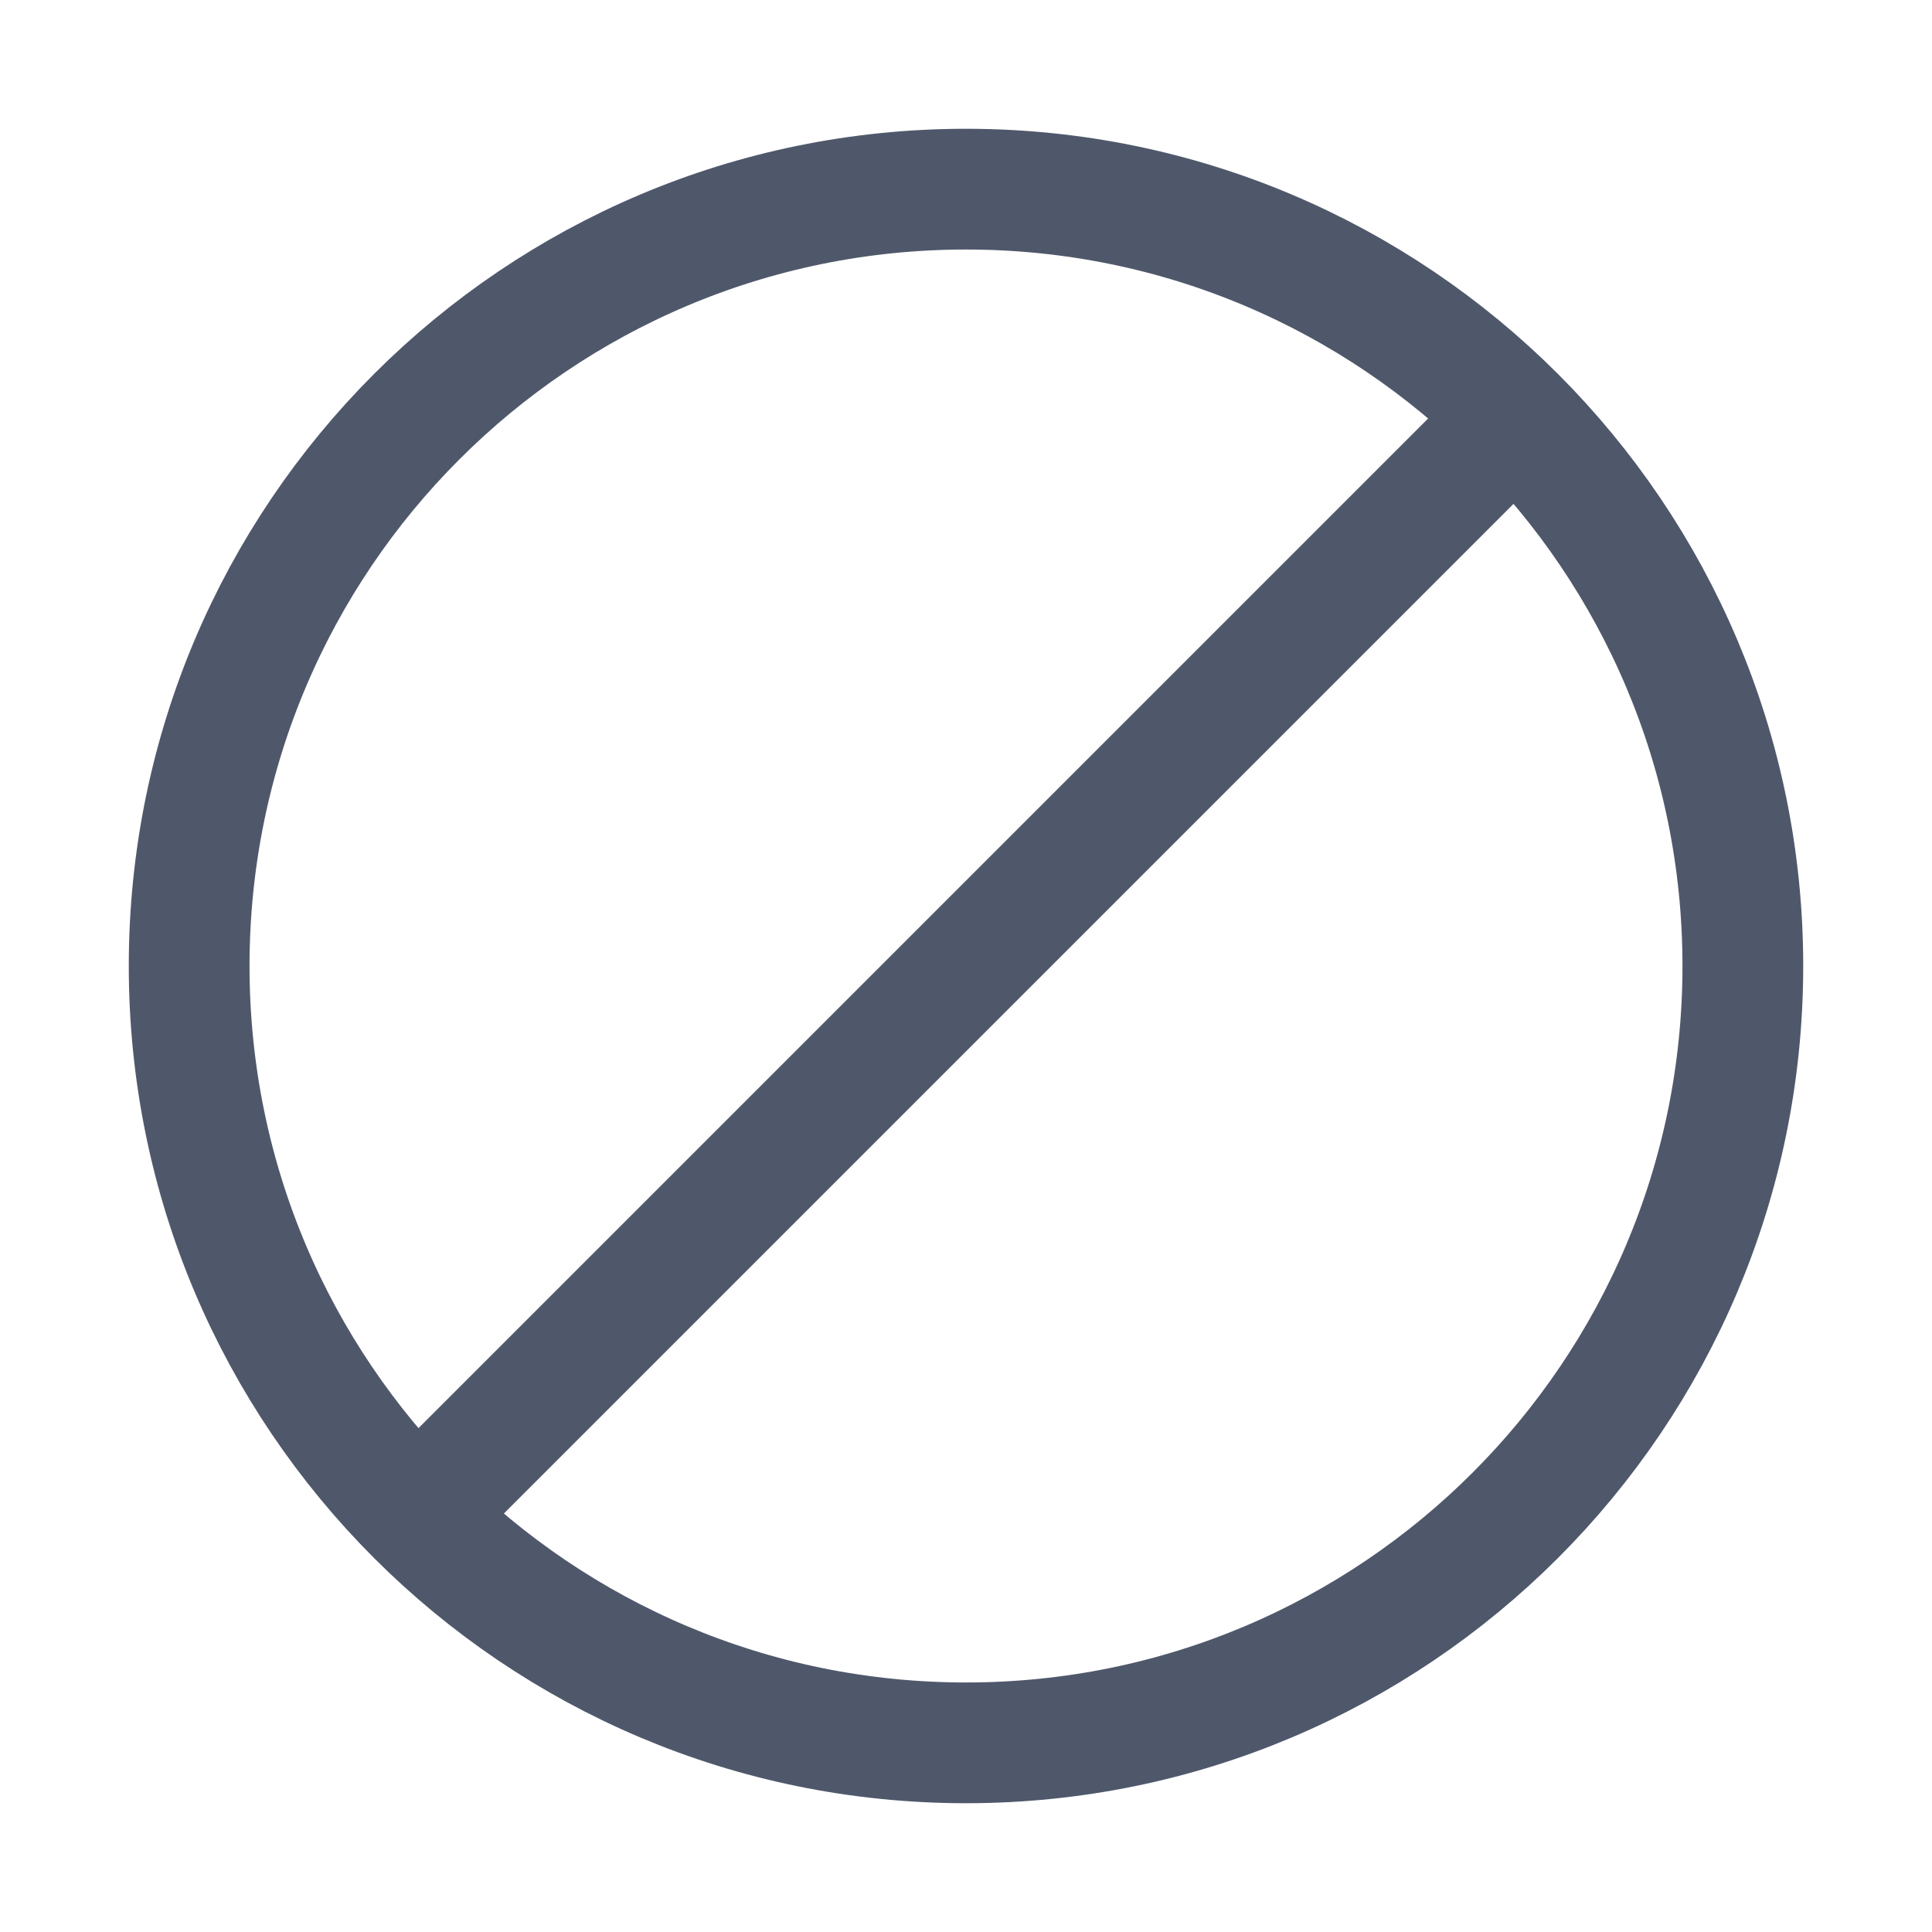
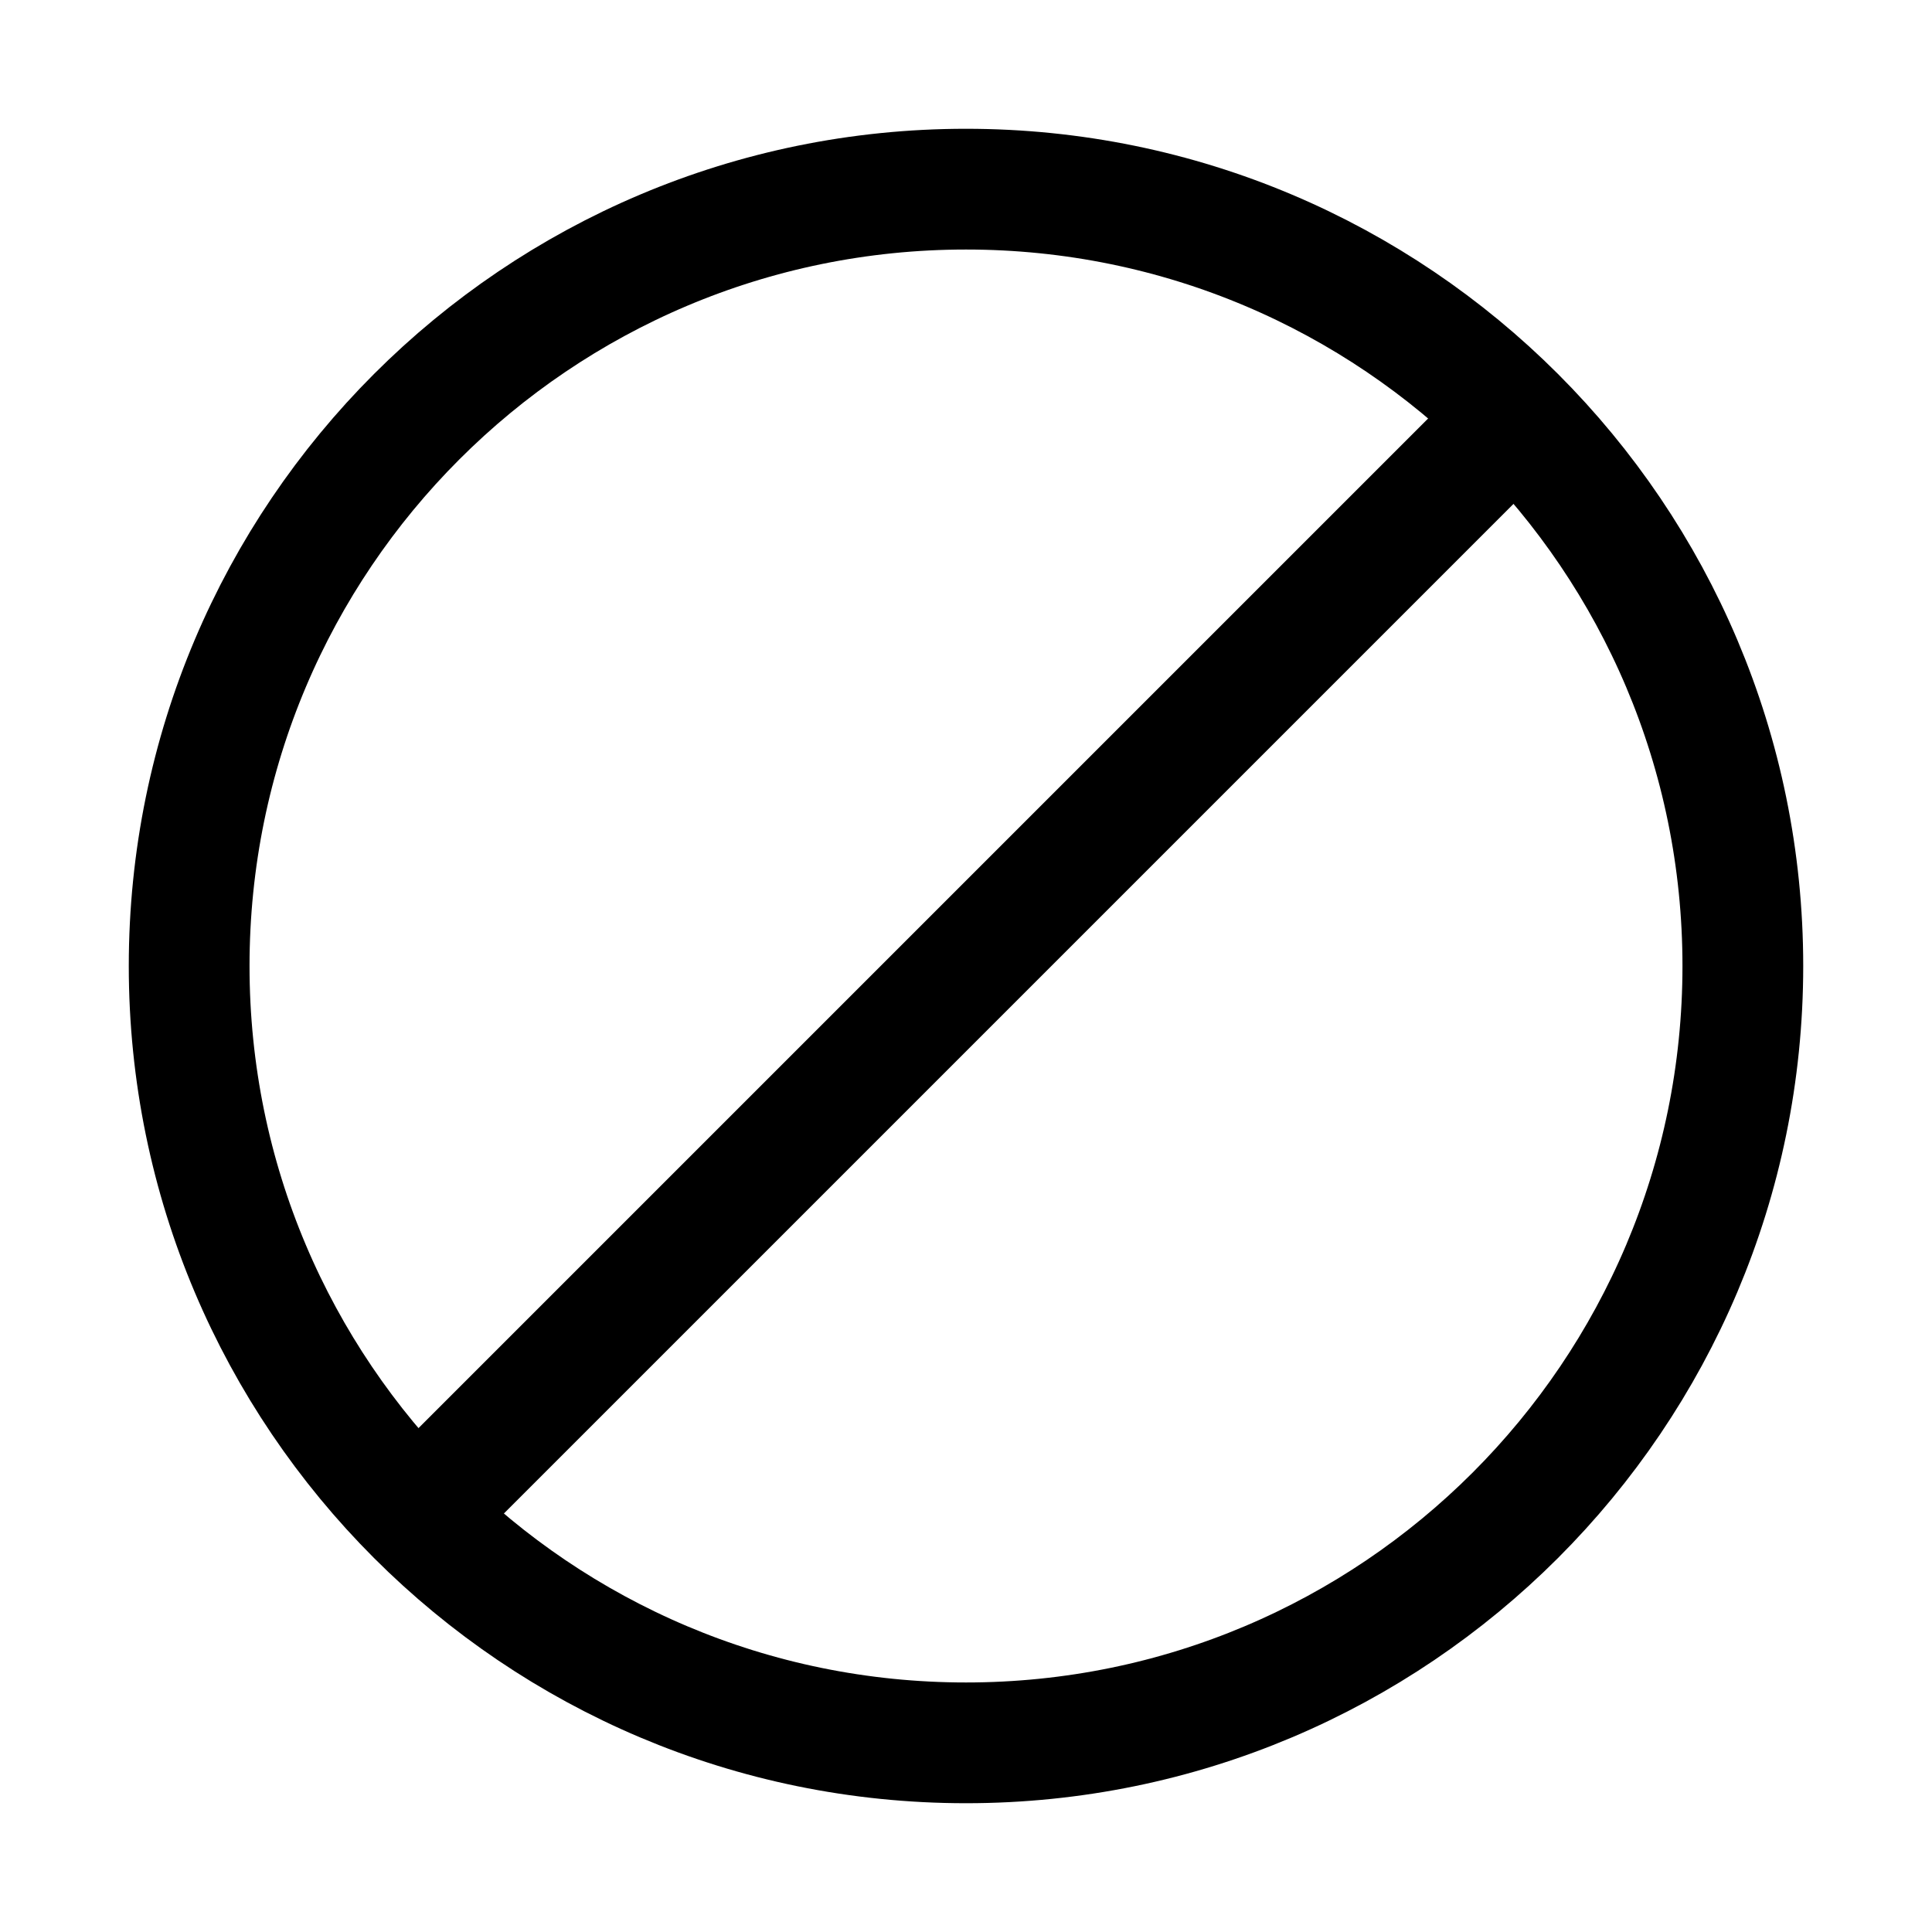
<svg xmlns="http://www.w3.org/2000/svg" width="32" height="32" viewBox="0 0 32 32" fill="none">
  <g id="å³é­">
    <g id="Group 48097253">
-       <circle id="Ellipse 347" cx="16" cy="16" r="12.867" stroke="#4F586B" stroke-width="2" />
-       <path id="Vector 186" d="M25.6 6.4L6.4 25.6" stroke="#4F586B" stroke-width="2" />
+       <circle id="Ellipse 347" cx="16" cy="16" r="12.867" stroke="currentColor" stroke-width="2" />
+       <path id="Vector 186" d="M25.6 6.4L6.4 25.6" stroke="currentColor" stroke-width="2" />
    </g>
  </g>
</svg>
